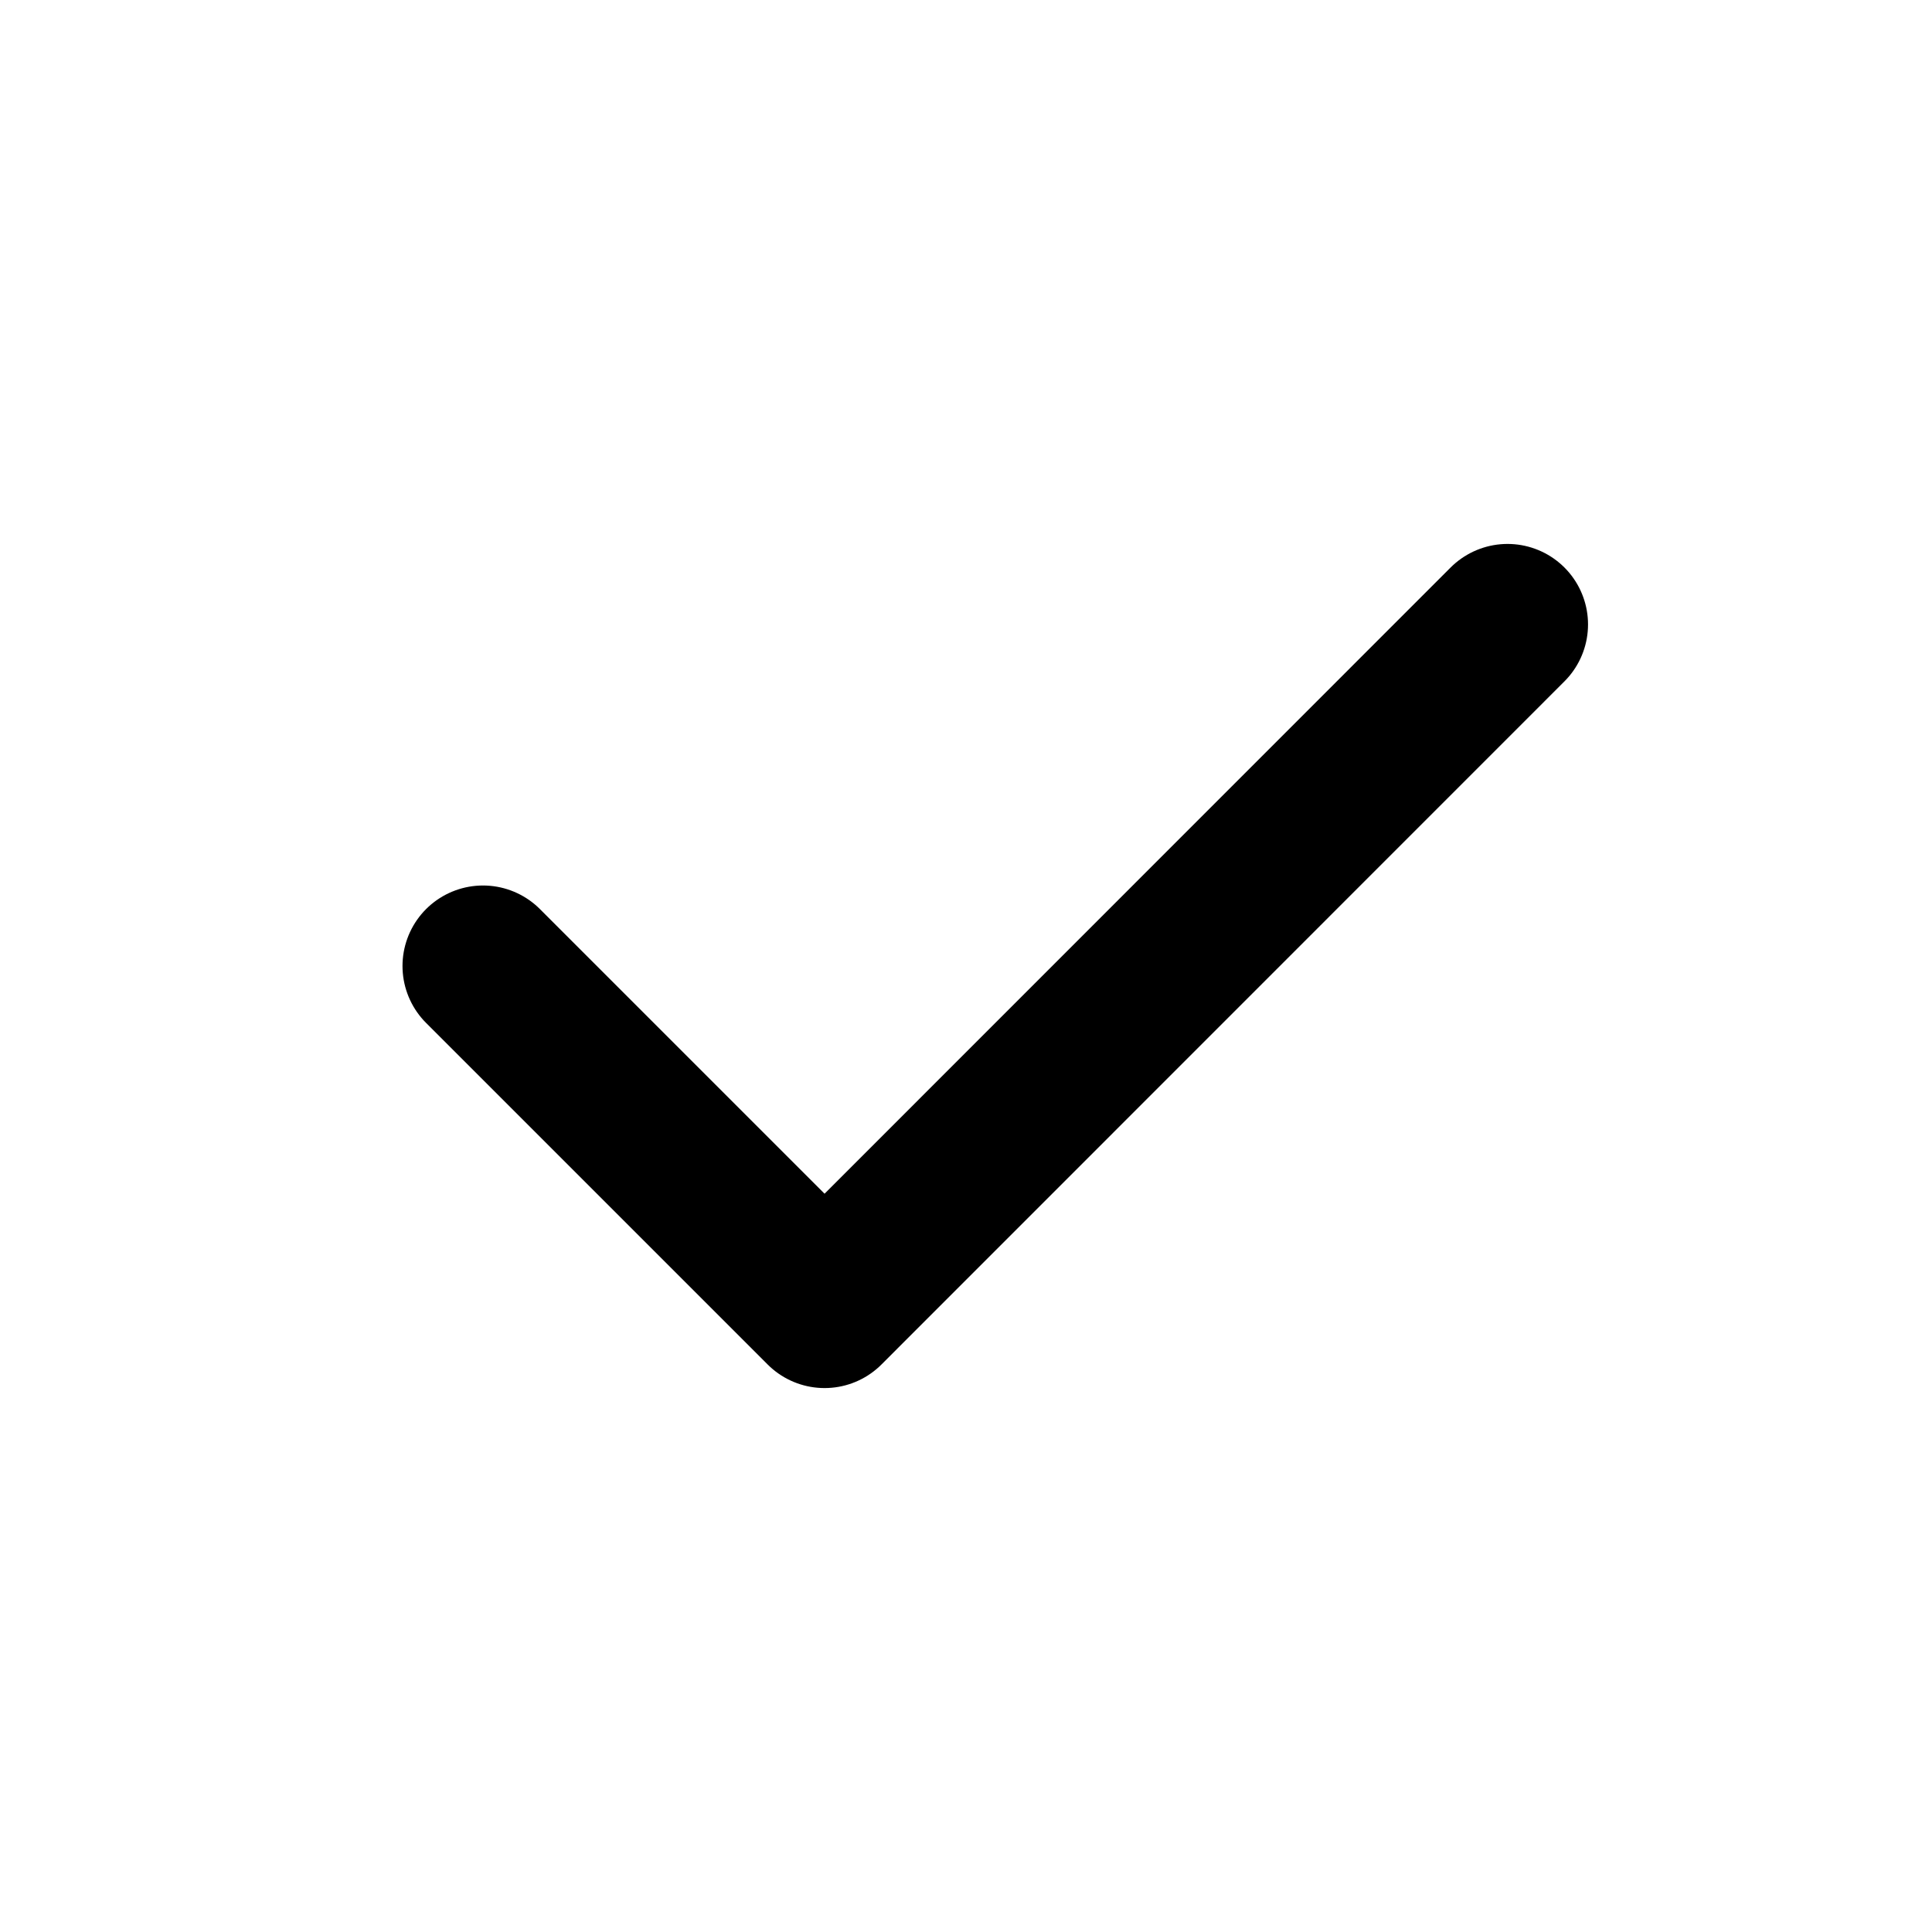
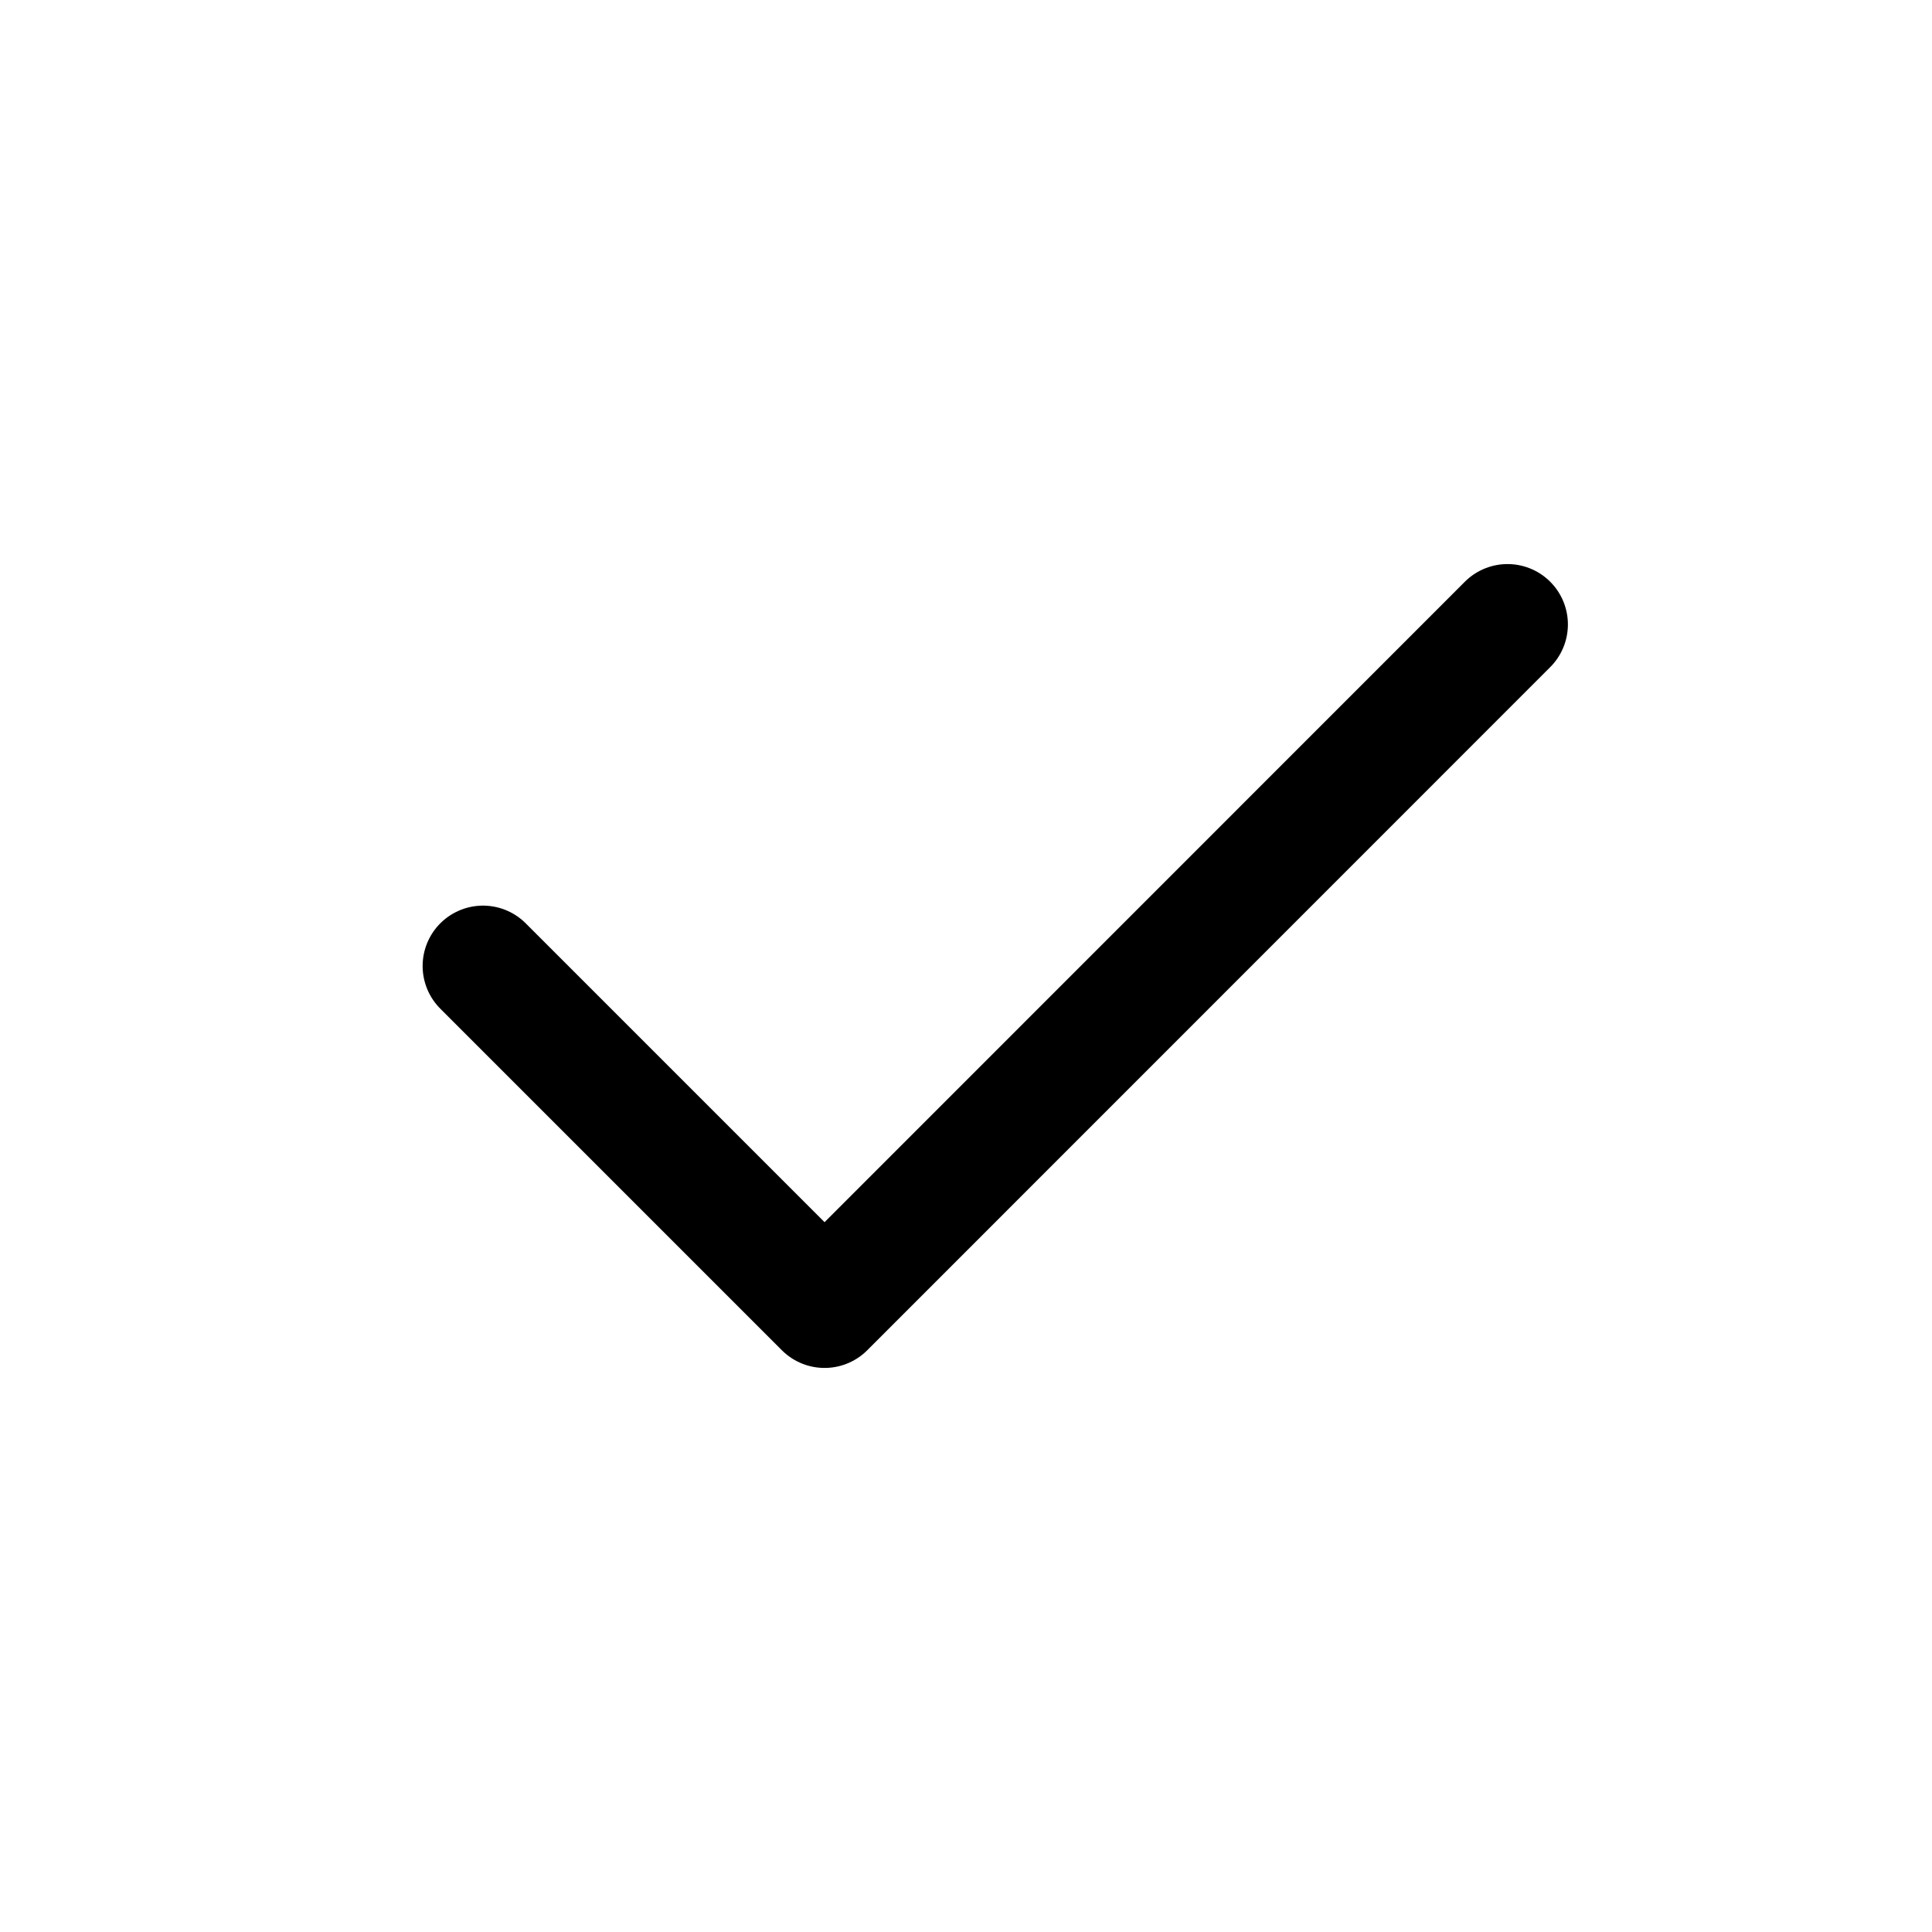
<svg xmlns="http://www.w3.org/2000/svg" width="24" height="24" viewBox="0 0 24 24" fill="none">
-   <path d="M6 12L10.243 16.243L18.727 7.757" stroke="currentColor" stroke-width="2" stroke-linecap="round" stroke-linejoin="round" />
+   <path d="M6 12L10.243 16.243L18.727 7.757" stroke="currentColor" stroke-width="1.5" stroke-linecap="round" stroke-linejoin="round" />
</svg>
